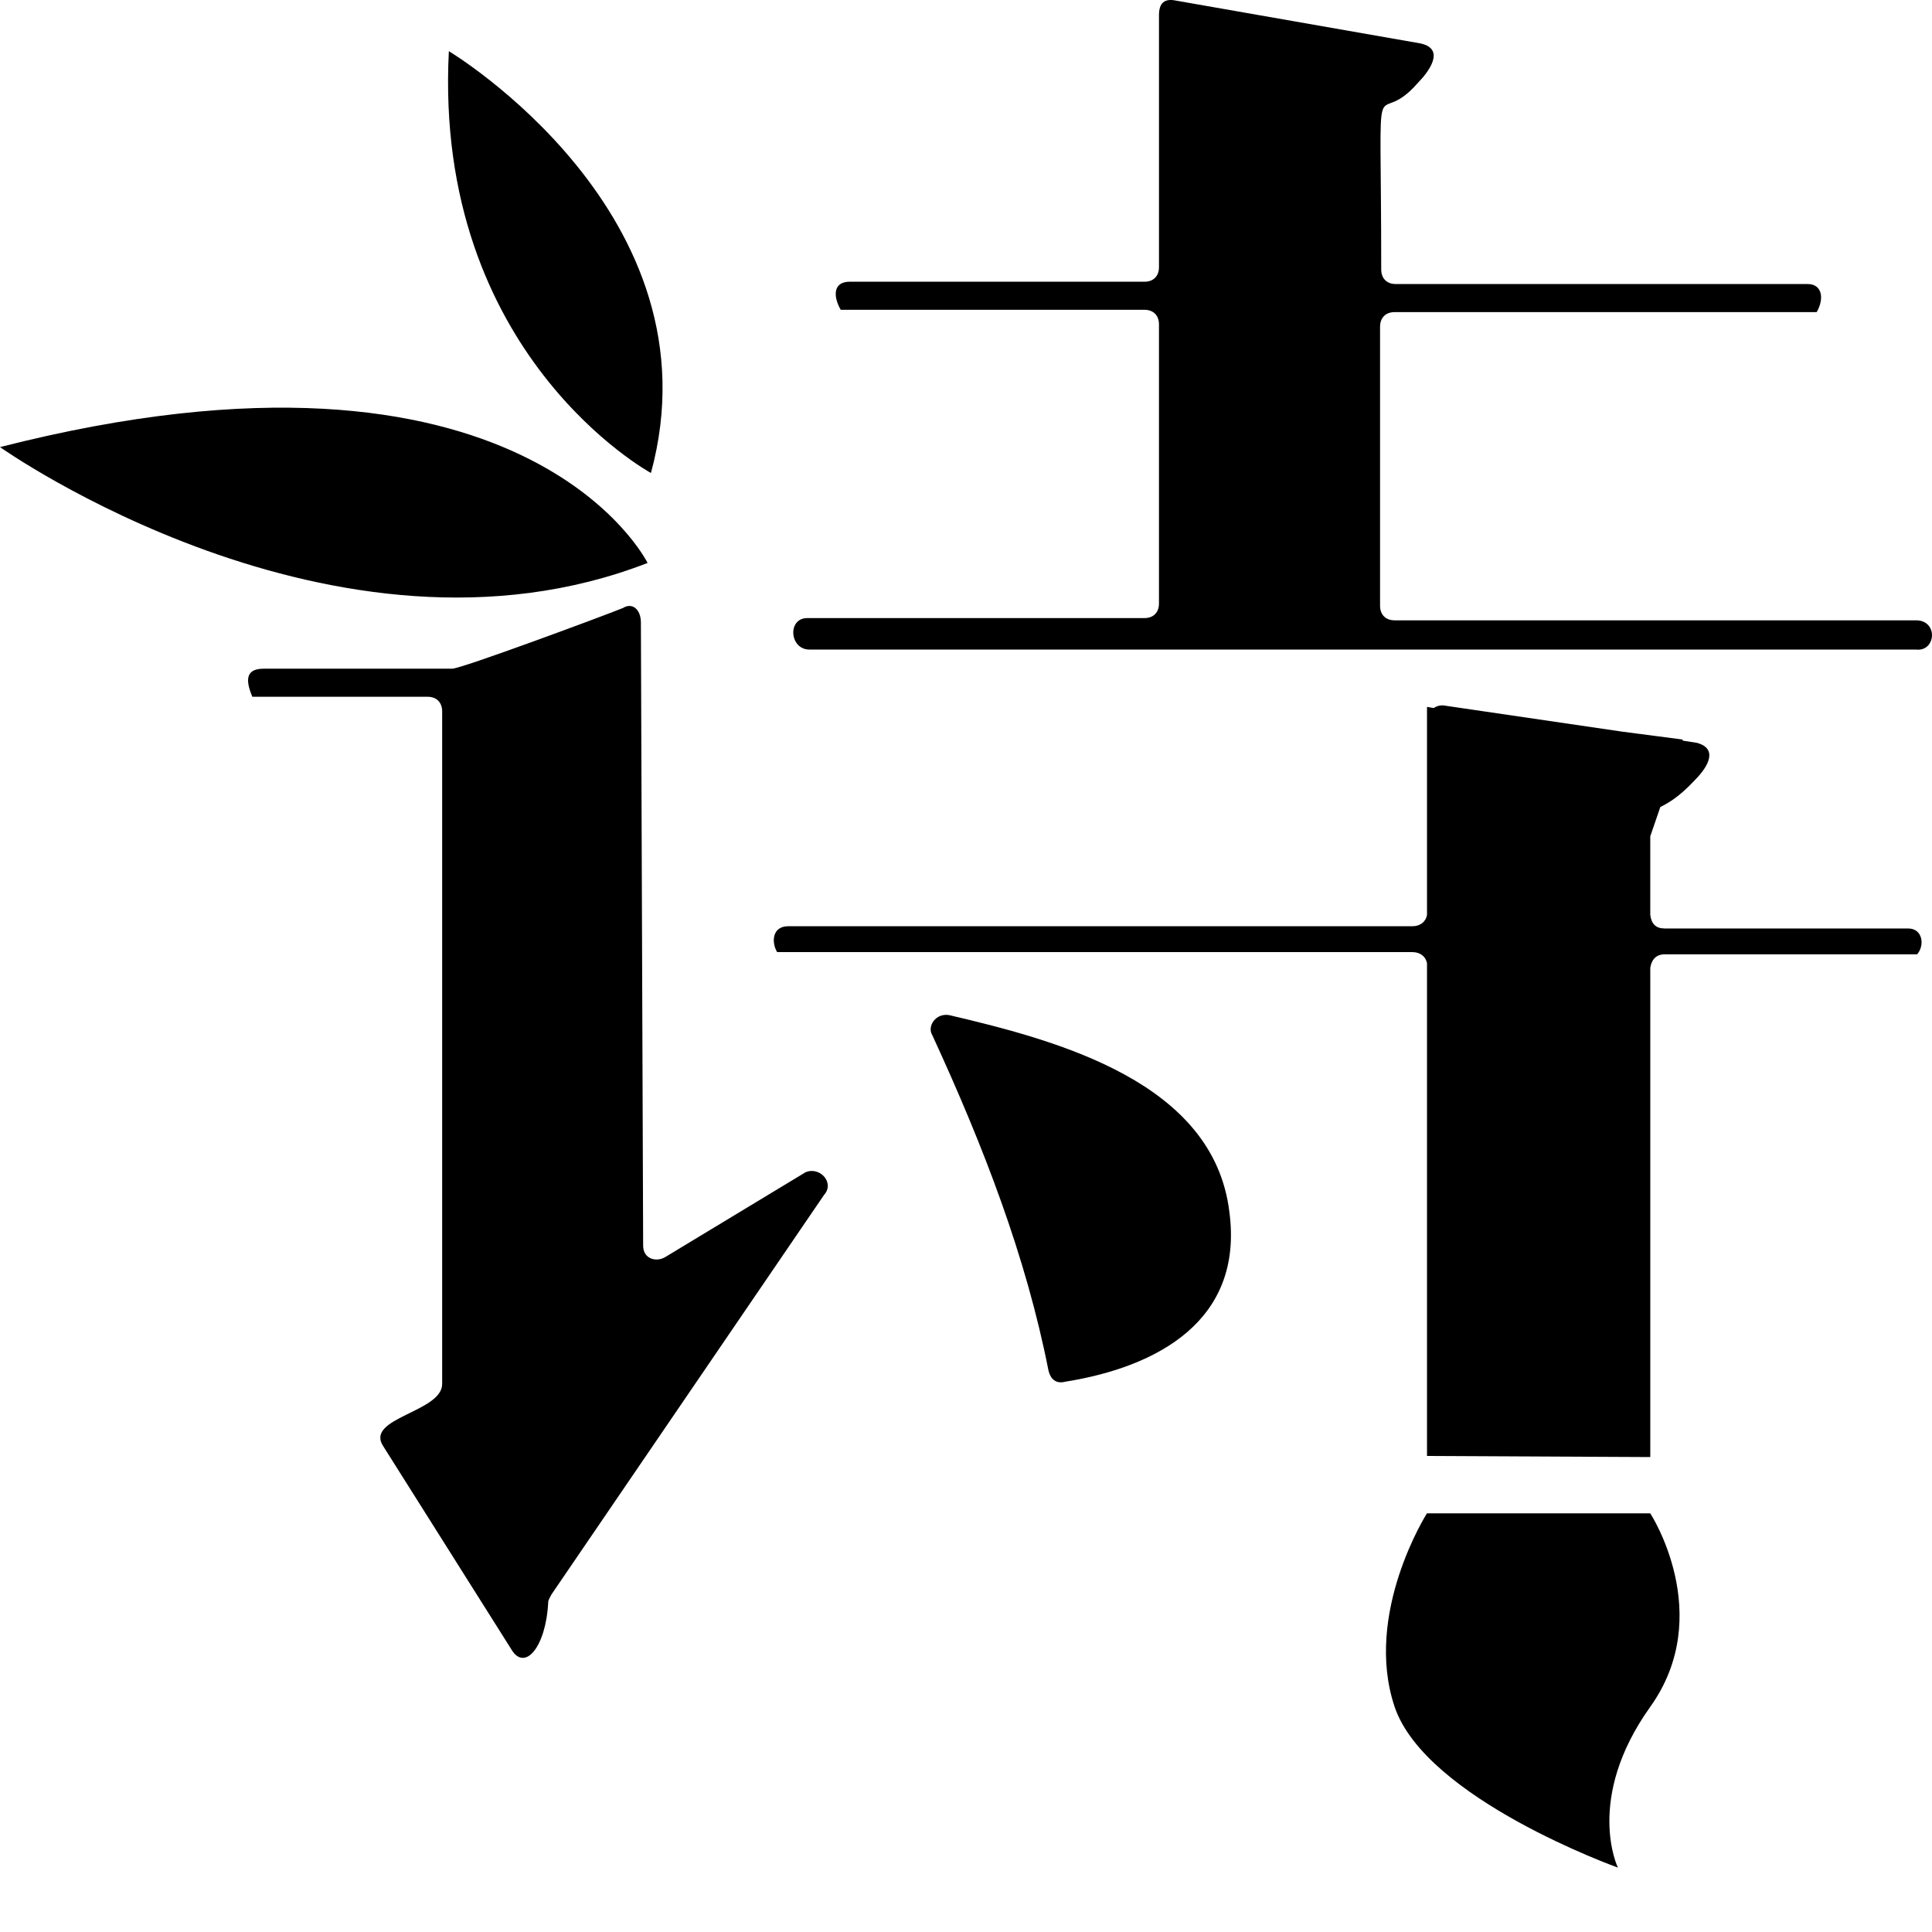
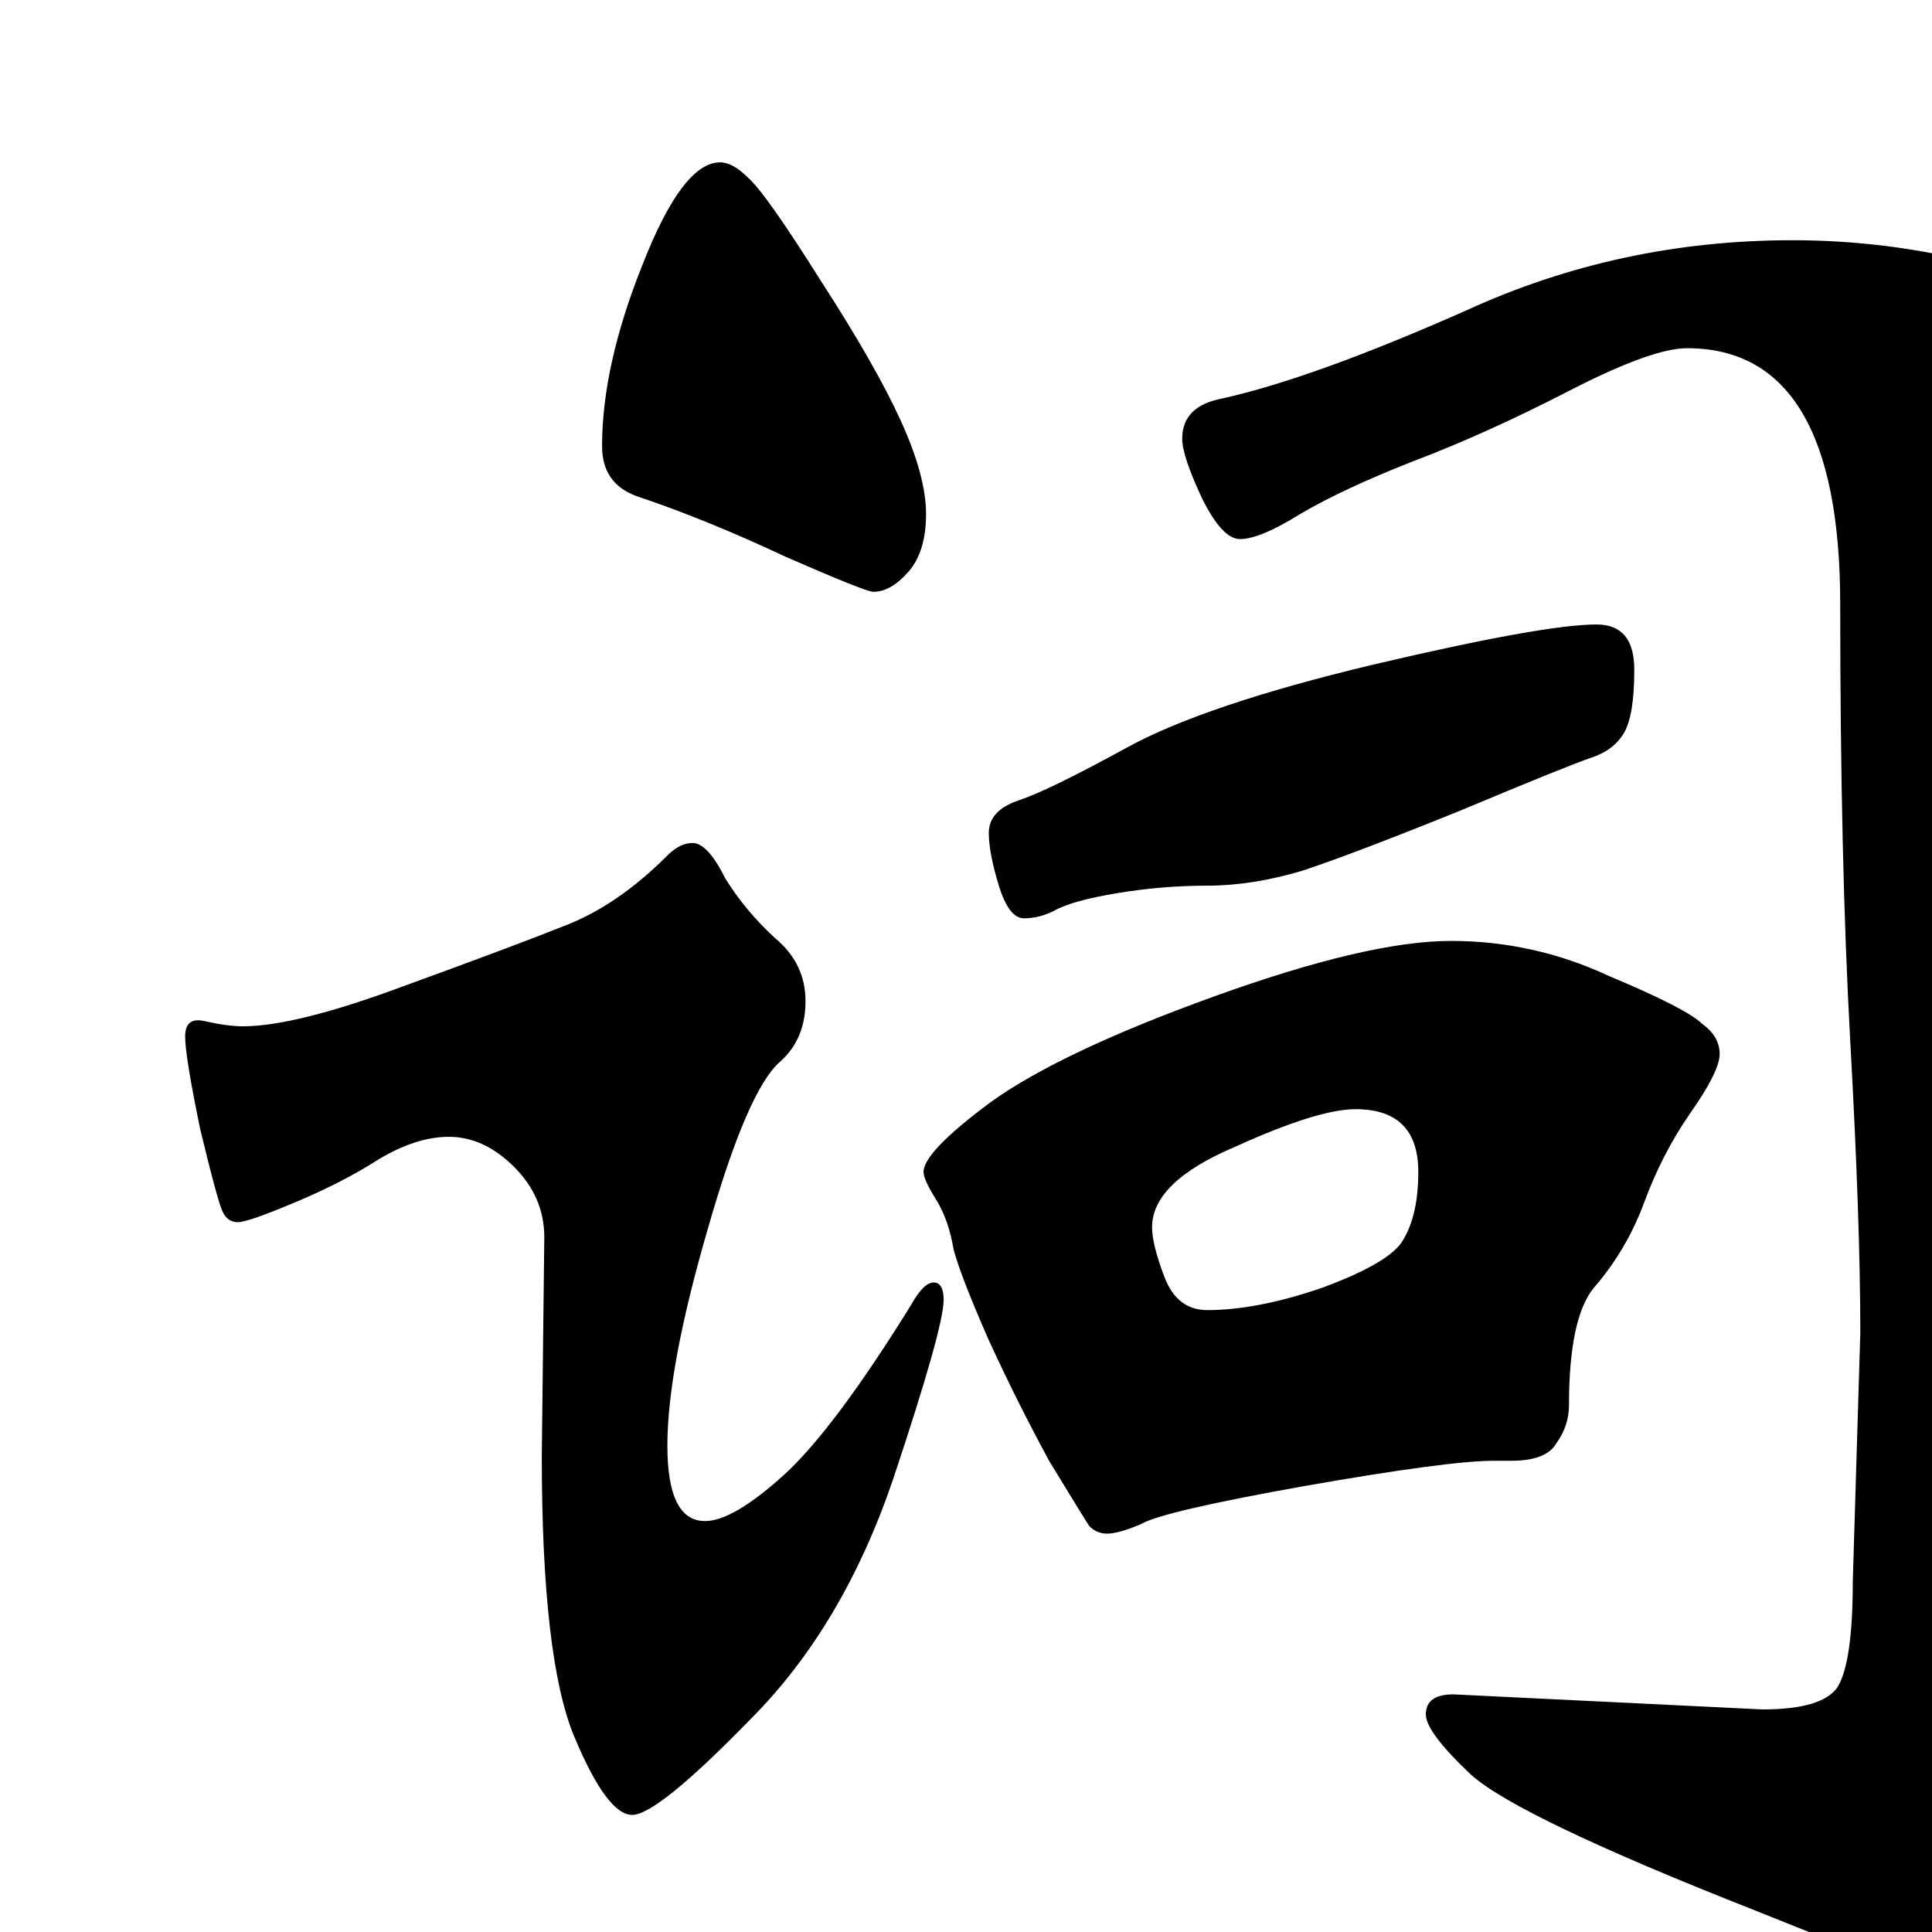
- <svg xmlns="http://www.w3.org/2000/svg" t="1546776738597" class="icon" style="" viewBox="0 0 1024 1024" version="1.1" p-id="2520" width="200" height="200">
-   <defs>
-     <style type="text/css">@font-face { font-family: yourDictFontAwesome; src: url("chrome-extension://dmckmhkomggmpalekfadjibdcknieljf/lib/fontawesome-webfont.ttf") format("truetype"); font-weight: normal; font-style: normal; }
- </style>
-   </defs>
-   <path d="M343.237 298.376S278.18 166.044 0 236.971c0 0 177.558 125.779 343.237 61.404z m1.775-47.683C382.319 113.582 237.904 27.124 237.904 27.124c-8.294 160.969 107.108 223.568 107.108 223.568z m411.297 551.412s-33.723 53.042-17.135 102.534C755.695 953.516 857.513 989.867 857.513 989.867s-17.749-36.351 17.169-85.229c34.918-48.912 0-102.534 0-102.534H756.378z m-329.618-180.63l-73.965 44.714c-4.744 2.97-11.844 1.195-11.844-5.973l-1.195-330.233c0-7.168-4.71-10.752-9.455-7.748-11.844 4.779-85.809 32.187-90.554 32.187h-100.008c-10.649 0-8.874 7.748-5.939 14.882h92.943c4.71 0 7.68 3.004 7.68 7.748V733.532c0 14.916-40.823 17.885-31.368 32.767l68.06 107.927c7.1 11.946 18.329-1.195 19.524-25.053 0-1.195 1.195-2.97 1.775-4.164l144.381-211.622c5.939-6.553-2.355-15.496-10.035-11.946z m588.855-292.687h-276.371c-4.744 0-7.714-3.004-7.714-7.748V173.177c0-4.779 2.97-7.748 7.714-7.748h223.705c4.13-7.168 2.935-14.882-4.779-14.882h-218.346c-4.744 0-7.68-3.004-7.68-7.748 0-120.42-4.779-70.962 19.524-98.984 4.744-4.779 15.36-17.851 1.161-20.821L623.158 0.296c-5.905-1.195-8.874 1.195-8.874 7.748v133.527c0 4.779-2.935 7.748-7.68 7.748h-156.225c-8.874 0-8.874 7.748-4.779 14.882h161.003c4.744 0 7.68 3.004 7.68 7.748V319.845c0 4.779-2.935 7.748-7.68 7.748h-178.718c-10.649 0-9.489 16.691 1.161 16.691h586.5c10.649 1.195 11.844-15.496 0-15.496z m-512.501 209.233c-7.1-1.195-11.844 5.939-8.874 10.718 27.204 59.049 49.697 117.416 61.541 177.66 1.161 4.779 4.13 7.168 8.874 5.939 48.537-7.748 94.684-32.187 87.004-90.008-8.294-68.538-89.973-90.622-148.545-104.309z m508.336-45.908h-129.021c-4.71 0-7.065-2.389-7.68-7.168v-41.71l5.325-15.496c3.55-1.809 9.489-4.779 18.363-14.336 7.68-7.714 11.844-16.657 1.161-19.66l-7.68-1.195v-0.58l-31.948-4.164-93.523-13.721a8.192 8.192 0 0 0-6.485 1.195l-3.55-0.614v110.282c-0.614 3.584-3.584 5.973-7.714 5.973h-330.813c-8.874 0-8.874 8.943-5.905 13.721h336.718c4.13 0 7.1 2.389 7.714 5.939v261.114l118.338 0.58v-259.305c0.614-4.164 2.97-7.168 7.714-7.168h133.731c4.13-4.744 2.97-13.687-4.744-13.687z" p-id="2521" />
+ <svg xmlns="http://www.w3.org/2000/svg" t="1546776738597" class="icon" style="" viewBox="0 0 268 268" version="1.1" p-id="2520" width="200" height="200">
+   <path d="m 128.458,71.295 q 0,5.226 -2.439,8.013 -2.439,2.787 -4.877,2.787 -1.045,0 -12.193,-4.877 -11.148,-5.226 -20.555,-8.361 -4.877,-1.742 -4.877,-6.968 0,-11.148 5.574,-25.084 5.574,-14.284 10.8,-14.284 1.742,0 3.832,2.09 2.439,2.09 10.103,14.284 7.664,11.845 11.148,19.51 3.484,7.664 3.484,12.89 z M 292.895,46.908 q 0,2.09 -2.09,4.877 -5.574,7.664 -5.226,26.826 0.348,18.813 0.348,92.67 0,73.509 -0.697,77.69 -0.348,4.529 -0.348,8.71 0,4.529 0.697,9.058 0.697,4.529 0.697,5.574 0,5.923 -5.226,5.923 -4.877,0 -37.626,-13.239 -32.748,-12.89 -39.367,-18.813 -6.271,-5.923 -6.271,-8.361 0,-2.787 3.832,-2.787 l 42.851,2.09 q 8.361,0 10.452,-3.135 2.09,-3.484 2.09,-14.632 l 1.045,-34.49 q 0,-15.329 -1.394,-40.413 -1.394,-25.084 -1.394,-60.619 0,-35.535 -21.251,-35.535 -4.877,0 -16.374,5.923 -11.497,5.923 -21.6,9.755 -9.755,3.832 -15.677,7.316 -5.574,3.484 -8.361,3.484 -2.439,0 -5.226,-5.574 -2.787,-5.923 -2.787,-8.361 0,-4.529 5.574,-5.574 12.542,-2.787 33.793,-12.193 21.251,-9.755 45.29,-9.755 12.89,0 25.432,3.135 12.542,3.135 15.677,5.574 3.135,2.439 3.135,4.877 z m -71.419,39.716 q 5.226,0 5.226,6.271 0,6.271 -1.394,8.71 -1.394,2.439 -4.529,3.484 -3.135,1.045 -18.116,7.316 -14.632,5.923 -21.948,8.361 -6.968,2.09 -13.239,2.09 -6.271,0 -12.542,1.045 -6.271,1.045 -8.71,2.439 -2.09,1.045 -4.181,1.045 -2.09,0 -3.484,-4.529 -1.394,-4.529 -1.394,-7.316 0,-3.135 4.181,-4.529 4.181,-1.394 14.981,-7.316 10.8,-5.923 34.142,-11.497 23.69,-5.574 31.006,-5.574 z m -90.58,93.715 q 0,3.832 -6.968,24.735 -6.968,20.555 -19.858,33.445 -12.89,13.239 -16.374,13.239 -3.484,0 -8.013,-10.8 -4.529,-10.8 -4.529,-39.019 L 75.503,171.63 q 0,-5.574 -4.181,-9.755 -4.181,-4.181 -9.058,-4.181 -4.529,0 -9.755,3.135 -4.877,3.135 -11.497,5.923 -6.619,2.787 -8.013,2.787 -1.394,0 -2.09,-1.394 -0.697,-1.394 -3.135,-11.497 -2.09,-10.103 -2.09,-12.89 0,-2.787 2.787,-2.09 3.135,0.697 5.226,0.697 7.316,0 22.297,-5.574 15.329,-5.574 22.297,-8.361 7.316,-2.787 14.284,-9.755 1.742,-1.742 3.484,-1.742 2.09,0 4.529,4.877 2.787,4.529 6.968,8.361 4.181,3.484 4.181,8.71 0,5.226 -3.484,8.361 -4.529,3.832 -10.103,23.342 -5.574,19.161 -5.574,29.961 0,10.452 5.226,10.452 3.832,0 10.8,-6.271 6.968,-6.271 17.768,-23.69 1.742,-3.135 3.135,-3.135 1.394,0 1.394,2.439 z m 107.651,-34.142 q 0,2.439 -4.181,8.361 -3.832,5.574 -6.271,12.193 -2.439,6.619 -6.968,11.845 -3.484,4.181 -3.484,16.374 0,2.787 -1.742,5.226 -1.394,2.439 -6.271,2.439 l -2.439,0 q -6.271,0 -26.129,3.484 -19.51,3.484 -22.645,5.226 -3.135,1.394 -4.877,1.394 -1.394,0 -2.439,-1.045 -0.697,-1.045 -5.574,-9.058 -4.529,-8.361 -8.361,-16.722 -3.832,-8.71 -4.877,-12.542 -0.697,-4.181 -2.439,-6.968 -1.742,-2.787 -1.742,-3.832 0,-2.787 9.406,-9.755 9.755,-6.968 31.006,-14.632 21.251,-7.664 32.748,-7.664 11.497,0 21.948,4.877 10.8,4.529 12.89,6.619 2.439,1.742 2.439,4.181 z m -71.07,35.535 q 6.968,0 16.026,-3.135 9.406,-3.484 11.148,-6.619 2.09,-3.484 2.09,-9.406 0,-8.71 -8.71,-8.71 -5.226,0 -16.722,5.226 -11.497,4.877 -11.497,11.148 0,2.439 1.742,6.968 1.742,4.529 5.923,4.529 z" id="path8091" />
</svg>
